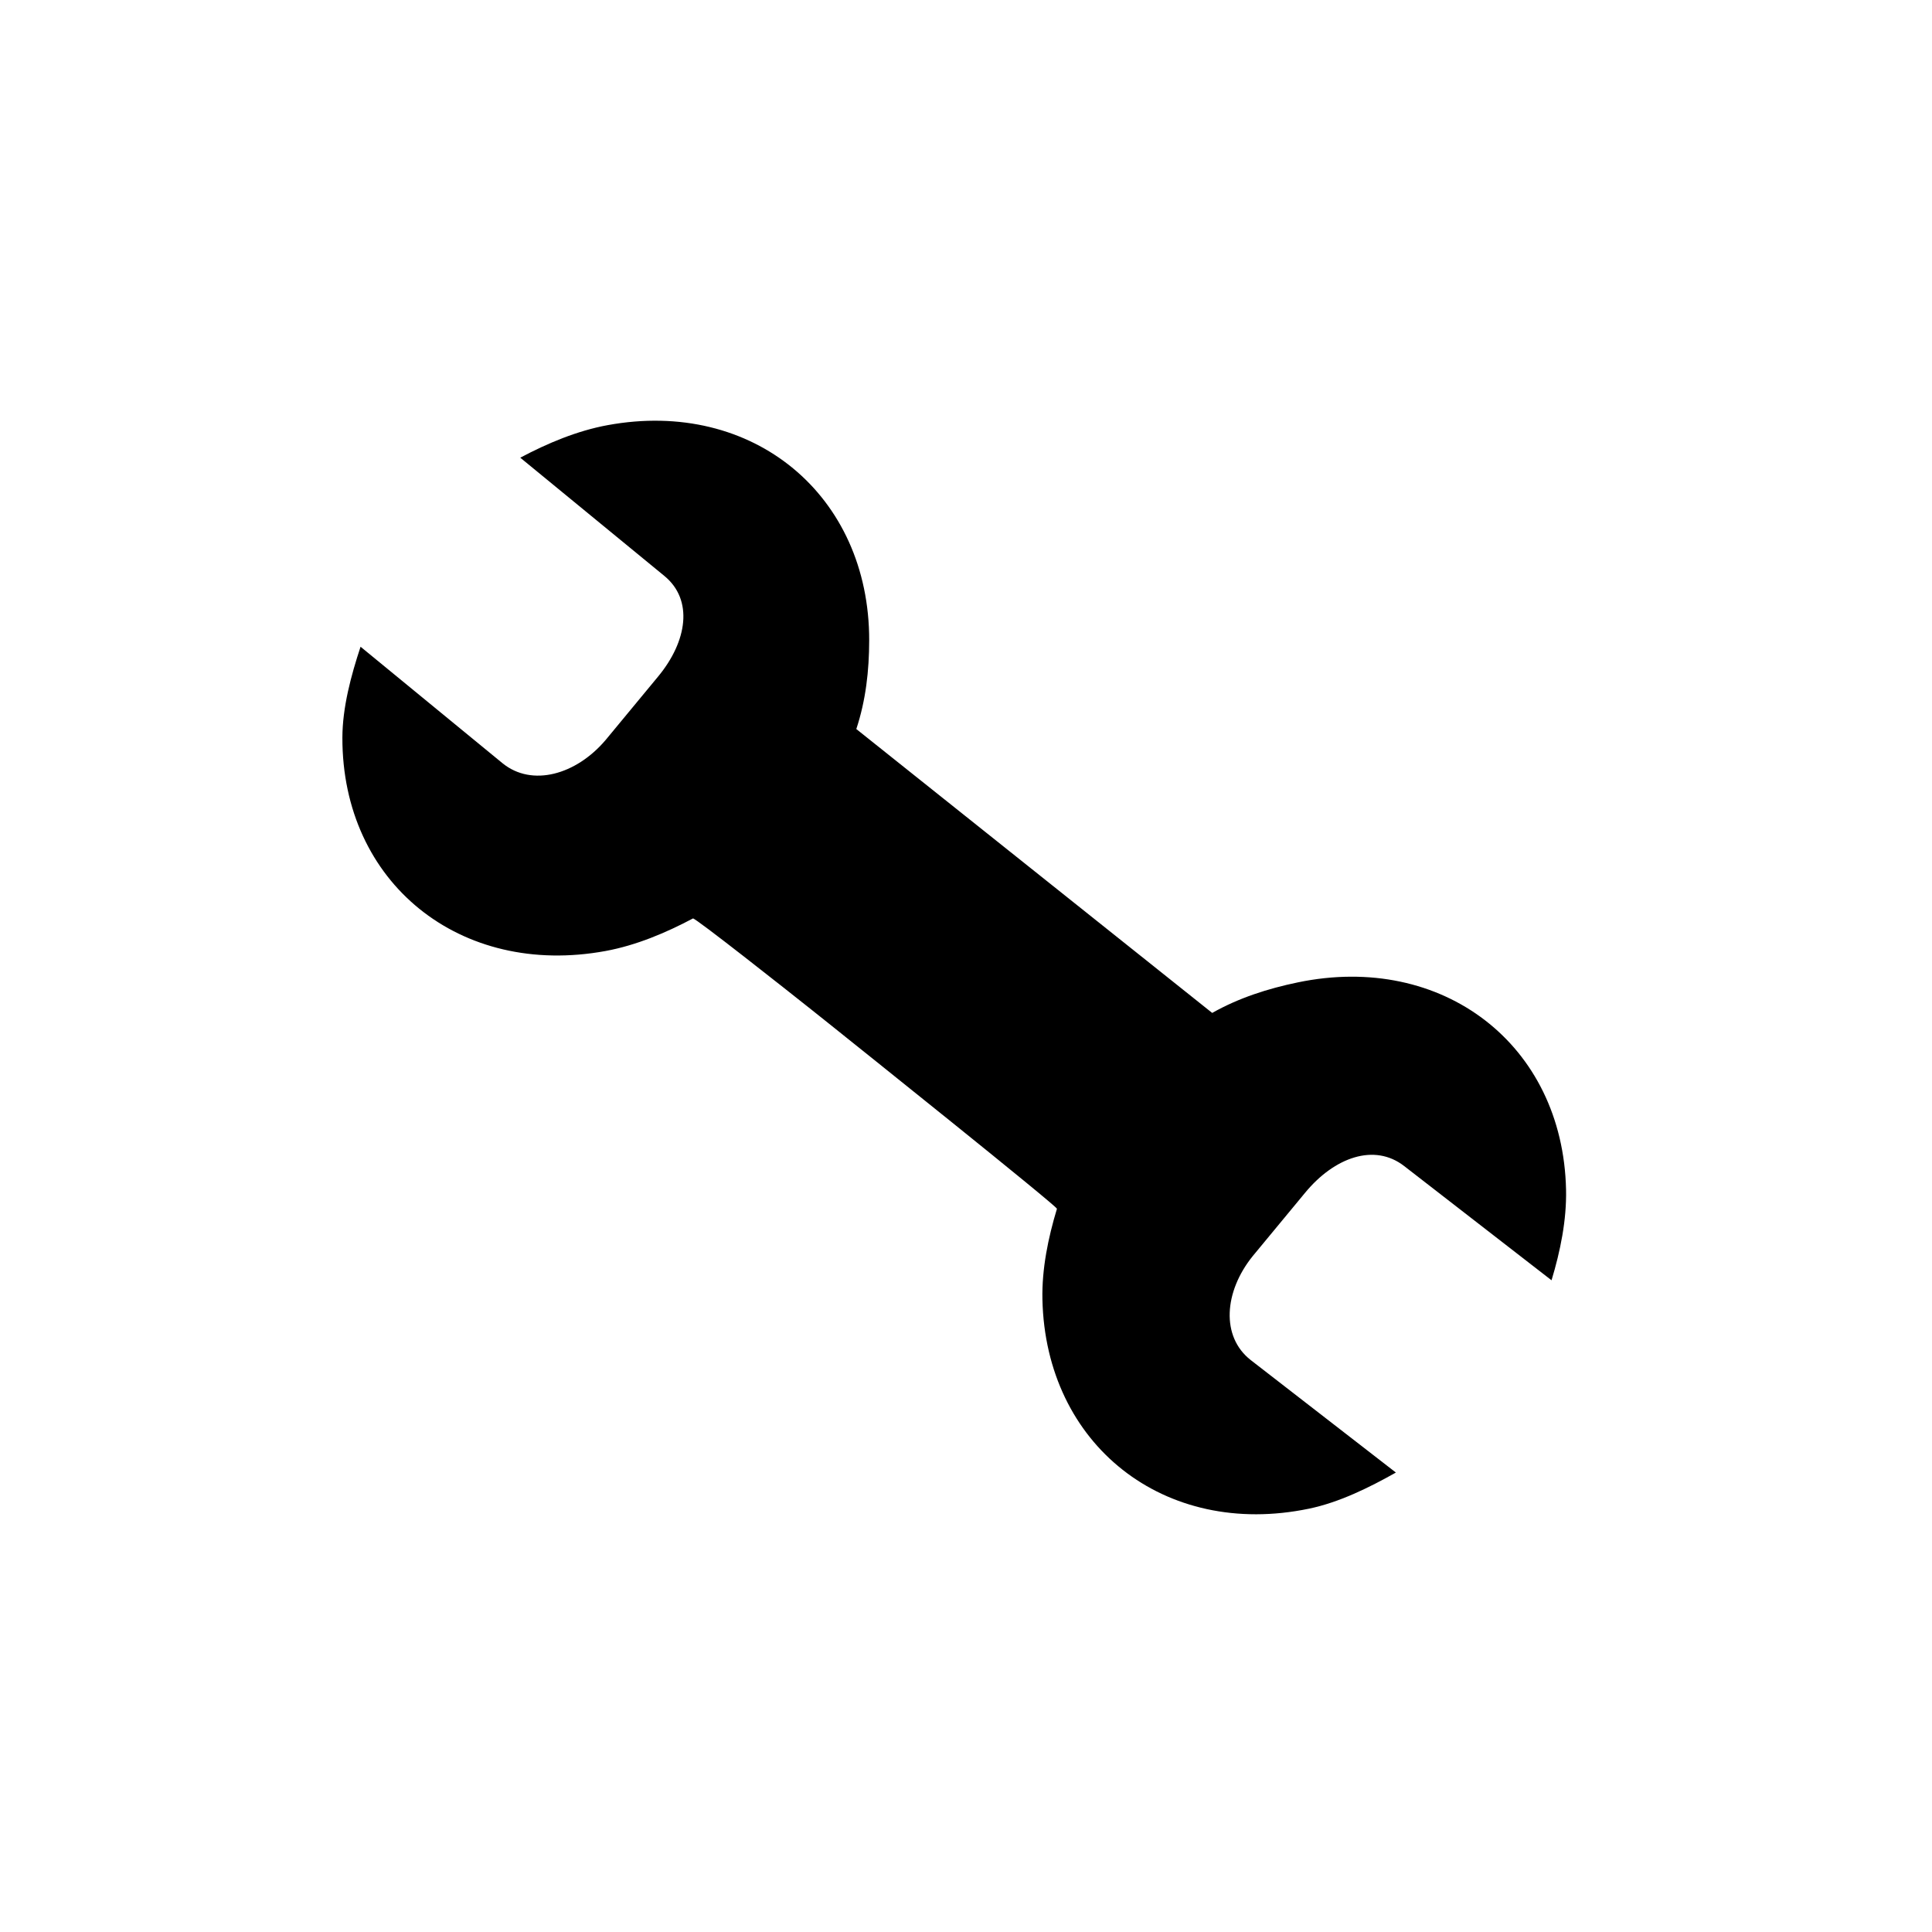
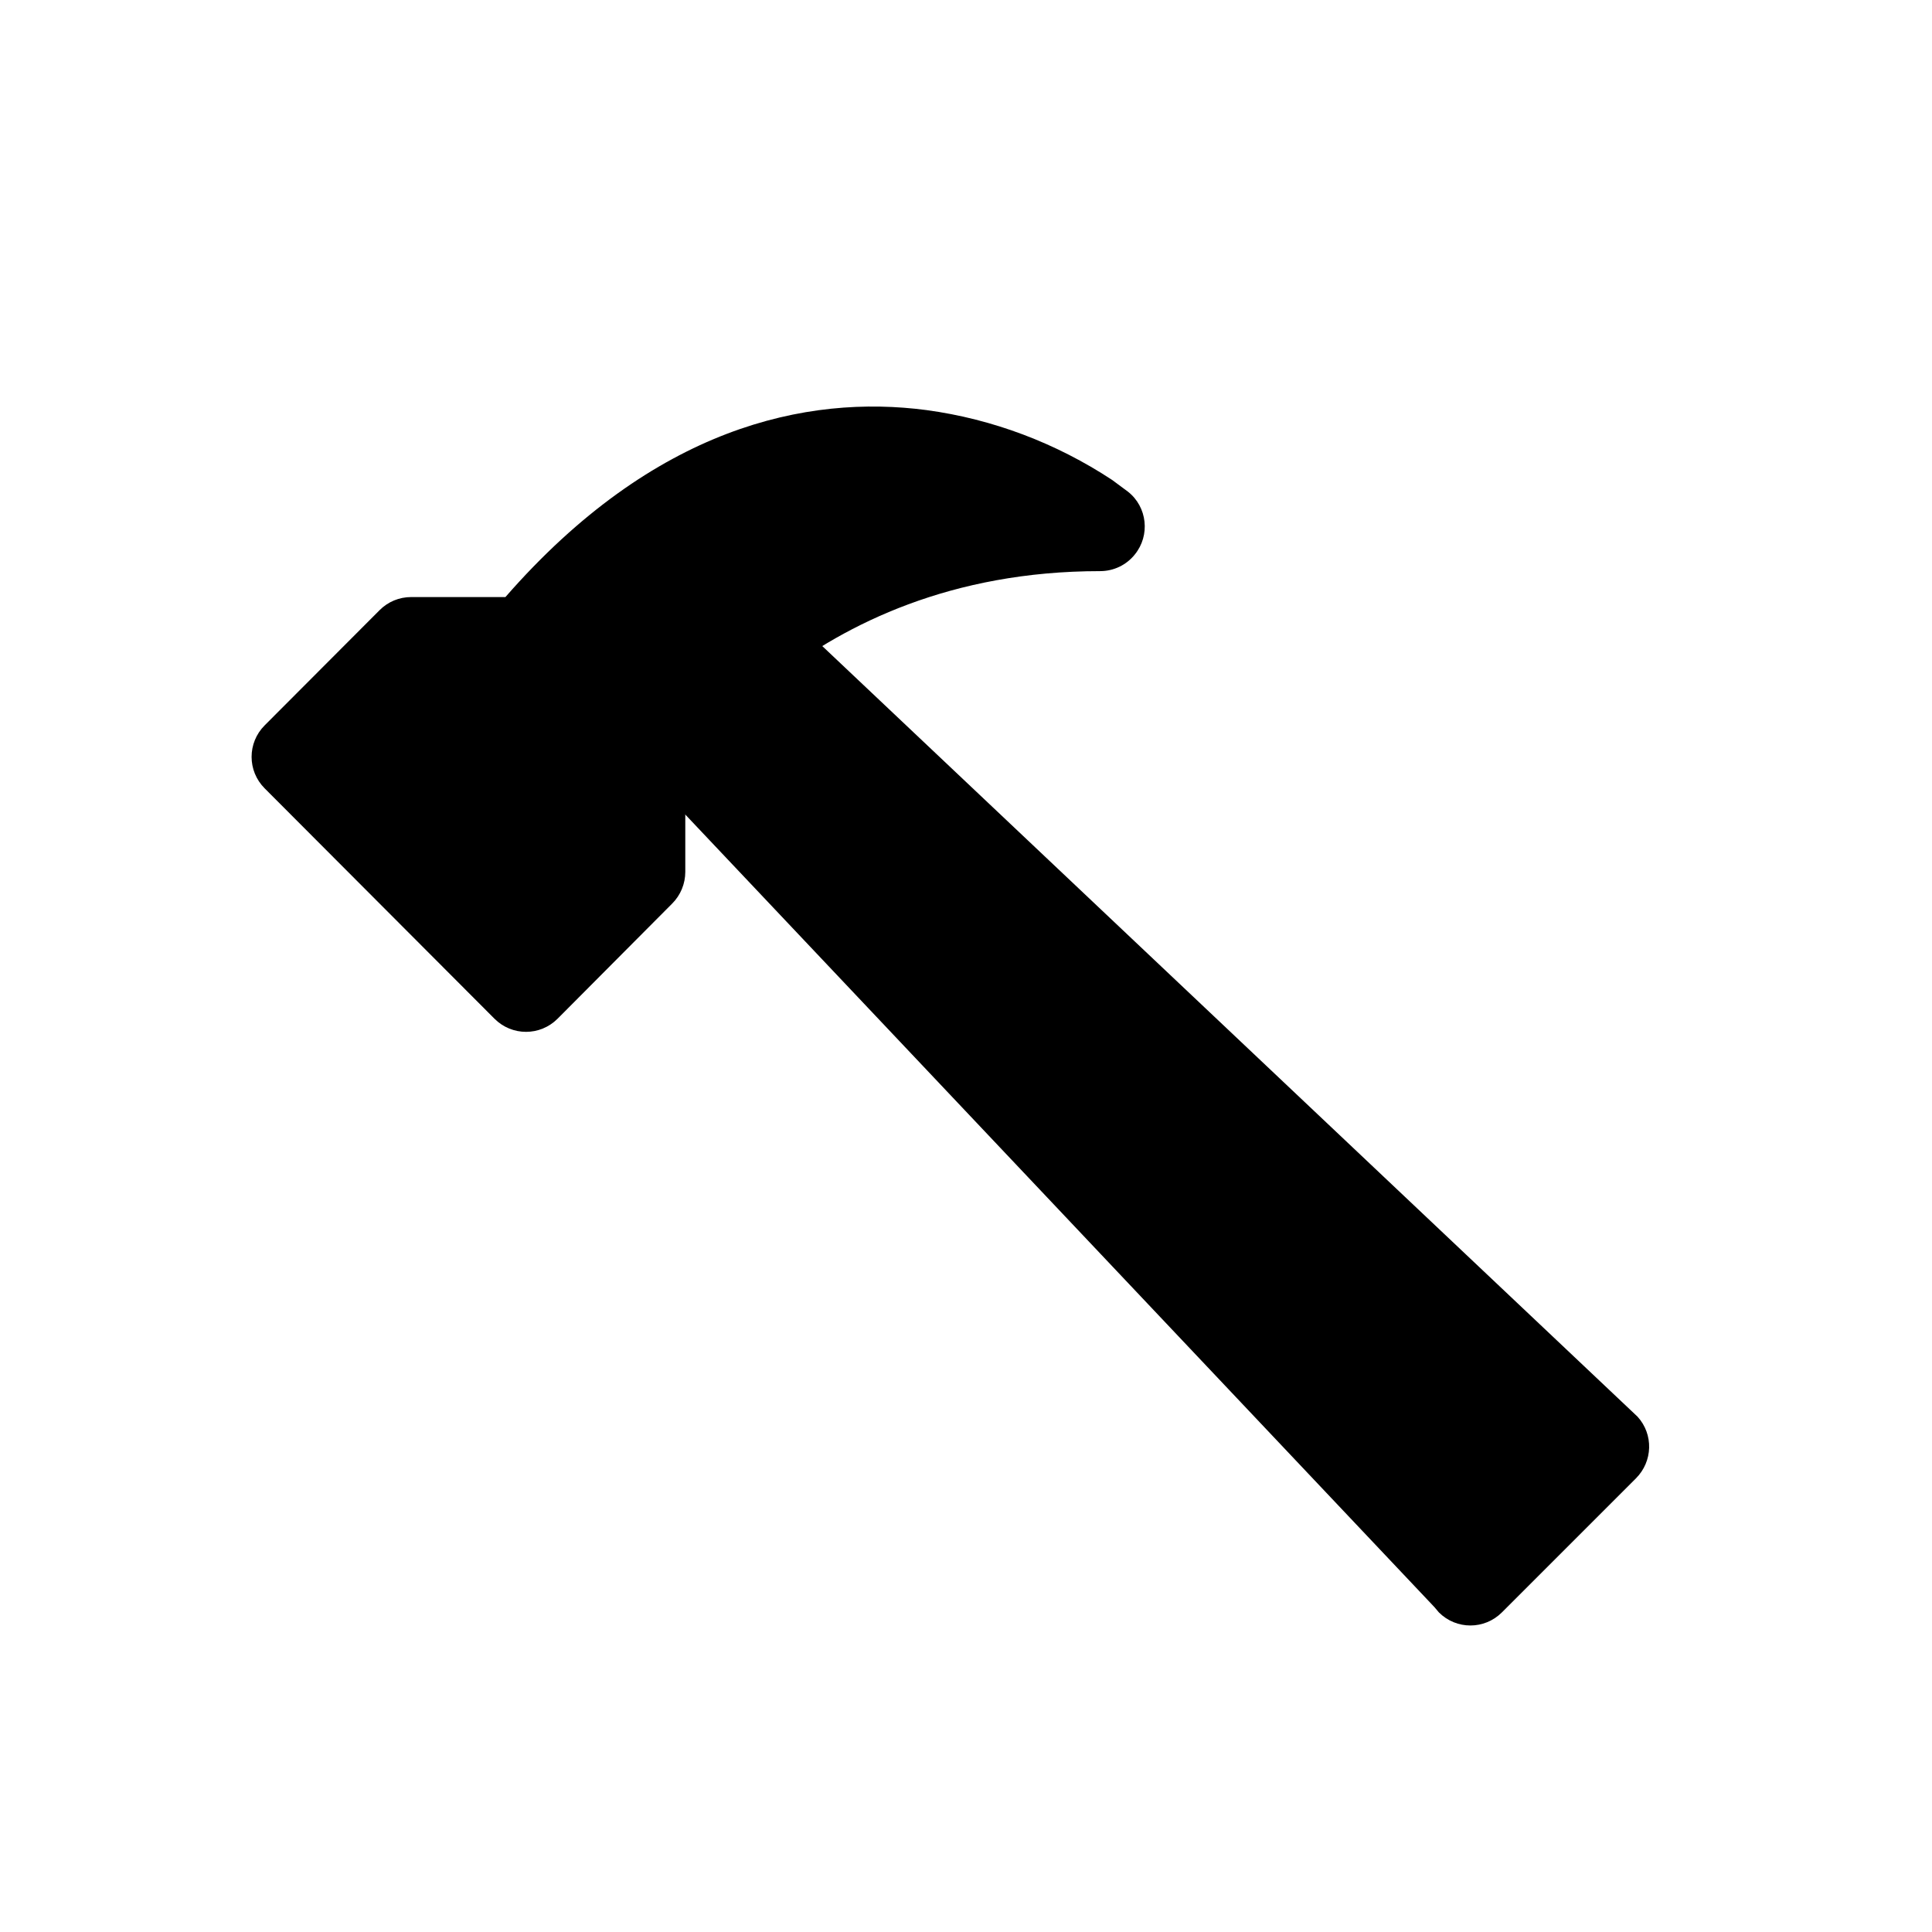
<svg xmlns="http://www.w3.org/2000/svg" xmlns:xlink="http://www.w3.org/1999/xlink" version="1.0" width="128" height="128" id="svg2" xml:space="preserve">
  <defs id="defs5">
    <linearGradient id="linearGradient19282" gradientTransform="matrix(0,0,0,0,2.1808631e11,6.2303351e11)">
      <stop style="stop-color:#666666;stop-opacity:1;" offset="0" id="stop19284" />
    </linearGradient>
  </defs>
  <g transform="translate(-1341.574,-667.1378)" id="zoom-original">
    <g transform="matrix(0.996399,0,0,1,95.08523,-222.9354)" id="zoom_1_to_1">
      <use xlink:href="#g5796" transform="matrix(1,0,0,0.997925,-0.04089,0.477615)" x="0" y="0" id="use5816" width="1250" height="1250" />
    </g>
  </g>
  <g transform="matrix(0.9921895,0,0,1,-1340.237,-666.5753)" id="zoom-half-size">
    <use xlink:href="#g5796" height="1250" width="1250" id="use5818" y="0" x="0" transform="matrix(0.996399,0,0,0.997925,95.04449,-202.4578)" />
  </g>
  <g id="g11074" transform="matrix(1,0,0,0.9980195,-1317.074,-1147.924)" />
  <g id="g11109" transform="translate(-1317.074,-1169)" />
  <g id="g11198" transform="translate(-1317.074,-1169)" />
  <g id="g11329" transform="translate(-1297.074,-1169)" />
  <g id="zoom-fit-selection" transform="translate(-1340.074,-1149.5)">
    <g transform="translate(0,20)" id="g11156">
      <g transform="translate(0,19.96825)" id="g11158">
        <g transform="matrix(1,0,0,0.9980195,0,21.07621)" id="g11160" />
      </g>
    </g>
  </g>
  <g id="g11563" transform="translate(-1340.074,-1109.5)">
    <g id="g11565">
      <g id="g11567" transform="translate(0,20)">
        <g id="g11569" transform="translate(0,19.96825)">
          <g id="g11571" transform="matrix(1,0,0,0.9980195,0,21.07621)" />
        </g>
      </g>
    </g>
  </g>
  <g id="g11647" transform="translate(-1254.074,-1069)" />
  <g transform="matrix(-1,0,0,1,-1215.074,-1069)" id="g11659" />
  <rect style="opacity:0.3;fill:url(#linearGradient19282);fill-opacity:1;stroke:none" id="rect19405" width="0" height="1" x="-1199.074" y="-551.638" ry="0" />
  <g id="g39728" transform="translate(-1317.074,-1169)" />
  <g transform="translate(-1712.731,-841.9816)" id="g39833" />
  <use transform="translate(-1084.102,-514.172)" x="0" y="0" id="use5704" width="1250" height="1250" xlink:href="#rect4442" />
  <g style="fill:none" transform="matrix(0.9001378,0,0,0.8929798,-1435.118,-640.613)" id="g14408" />
  <use x="0" y="0" id="use4586" transform="matrix(0.692914,0,0,0.7095337,-1400.888,-814.014)" width="1250" height="1250" xlink:href="#g5772" />
  <use x="0" y="0" id="use4586-2" transform="matrix(0.695835,0,0,0.741921,-1416.894,-819.4278)" width="1250" height="1250" xlink:href="#g5772" />
  <use transform="matrix(0.695835,0,0,0.741921,-1372.894,-821.9278)" x="0" y="0" id="use4589" width="1250" height="1250" xlink:href="#g5772" />
  <use transform="matrix(0.6289752,0,0,1.162431,-1298.135,-924.1497)" x="0" y="0" id="use4592" width="1250" height="1250" xlink:href="#g5772" />
  <use transform="translate(-545.0644,-795.3362)" x="0" y="0" id="use3738" width="1250" height="1250" xlink:href="#rect10675" />
  <use transform="translate(-544.098,-778.6137)" x="0" y="0" id="use4635" width="1250" height="1250" xlink:href="#use5758" />
  <use transform="translate(-548.1129,-854.6913)" x="0" y="0" id="use9872" width="1250" height="1250" xlink:href="#g6043" />
  <use height="1250" width="1250" id="use10185" y="0" x="0" transform="translate(-503.0811,-794.3896)" xlink:href="#rect10675" />
  <use transform="translate(-515.0811,-782.3896)" x="0" y="0" id="use10187" width="1250" height="1250" xlink:href="#rect10675" />
  <use transform="translate(-529.0643,-860.7335)" x="0" y="0" id="use9872-0" width="1250" height="1250" xlink:href="#g6043" />
  <use height="1250" width="1250" id="use10185-8" y="0" x="0" transform="translate(-484.0326,-800.4318)" xlink:href="#rect10675" />
  <use transform="translate(-496.0326,-788.4318)" x="0" y="0" id="use10187-8" width="1250" height="1250" xlink:href="#rect10675" />
  <use style="stroke:url(#linearGradient19282);stroke-opacity:1" height="1250" width="1250" transform="matrix(1.137742,0,0,1.13997,-736.3972,-790.7823)" id="use5845-6" y="0" x="0" xlink:href="#use5756-0-3" />
  <use style="stroke:url(#linearGradient19282);stroke-opacity:1" height="1250" width="1250" transform="matrix(1.137742,0,0,1.13997,-741.3969,-783.5538)" id="use5845-6-1" y="0" x="0" xlink:href="#use5756-0-3" />
  <use style="stroke:url(#linearGradient19282);stroke-opacity:1" height="1250" width="1250" transform="matrix(1.137742,0,0,1.13997,-728.8042,-779.9035)" id="use5845-6-1-9" y="0" x="0" xlink:href="#use5756-0-3" />
  <g id="g31444" transform="translate(-1190.074,-775.5)">
    <g transform="translate(0,20)" id="g31446">
      <g transform="translate(0,19.96825)" id="g31448">
        <g transform="matrix(1,0,0,0.9980195,0,21.07621)" id="g31450" />
      </g>
    </g>
  </g>
  <style type="text/css" id="style8">
      .Border { fill: lightGray; stroke: black; stroke-width: 4; }
      .Label { font-size:24; font-family:Arial; fill:black; }
   </style>
  <style type="text/css" id="style8-7">
      .Border { fill: lightGray; stroke: black; stroke-width: 4; }
      .Label { font-size:24; font-family:Arial; fill:black; }
   </style>
  <style type="text/css" id="style8-3">
      .Border { fill: lightGray; stroke: black; stroke-width: 4; }
      .Label { font-size:24; font-family:Arial; fill:black; }
   </style>
  <style type="text/css" id="style8-6">
      .Border { fill: lightGray; stroke: black; stroke-width: 4; }
      .Label { font-size:24; font-family:Arial; fill:black; }
   </style>
  <style id="style8-1" type="text/css">
      .Border { fill: lightGray; stroke: black; stroke-width: 4; }
      .Label { font-size:24; font-family:Arial; fill:black; }
   </style>
  <style id="style8-7-0" type="text/css">
      .Border { fill: lightGray; stroke: black; stroke-width: 4; }
      .Label { font-size:24; font-family:Arial; fill:black; }
   </style>
  <style id="style8-3-2" type="text/css">
      .Border { fill: lightGray; stroke: black; stroke-width: 4; }
      .Label { font-size:24; font-family:Arial; fill:black; }
   </style>
  <style id="style8-6-7" type="text/css">
      .Border { fill: lightGray; stroke: black; stroke-width: 4; }
      .Label { font-size:24; font-family:Arial; fill:black; }
   </style>
  <g id="Notification" transform="translate(-1322.568,-1368.649)" />
  <g transform="translate(-1519.594,-603.8315)" id="zoom-original-9">
    <g transform="matrix(0.996399,0,0,1,95.08523,-222.9354)" id="zoom_1_to_1-1">
      <use xlink:href="#g5796" transform="matrix(1,0,0,0.997925,-0.04089,0.477615)" x="0" y="0" id="use5816-2" width="1250" height="1250" />
    </g>
  </g>
  <g transform="matrix(0.9921895,0,0,1,-1518.257,-603.269)" id="zoom-half-size-7">
    <use xlink:href="#g5796" height="1250" width="1250" id="use5818-0" y="0" x="0" transform="matrix(0.996399,0,0,0.997925,95.04449,-202.4578)" />
  </g>
  <g id="g11074-9" transform="matrix(1,0,0,0.9980195,-1495.094,-1084.618)" />
  <g id="g11109-3" transform="translate(-1495.094,-1105.694)" />
  <g id="g11198-6" transform="translate(-1495.094,-1105.694)" />
  <g id="g11329-0" transform="translate(-1475.094,-1105.694)" />
  <g id="zoom-fit-selection-6" transform="translate(-1518.094,-1086.194)">
    <g transform="translate(0,20)" id="g11156-2">
      <g transform="translate(0,19.96825)" id="g11158-6">
        <g transform="matrix(1,0,0,0.9980195,0,21.07621)" id="g11160-1" />
      </g>
    </g>
  </g>
  <g id="g11563-8" transform="translate(-1518.094,-1046.194)">
    <g id="g11565-7">
      <g id="g11567-9" transform="translate(0,20)">
        <g id="g11569-2" transform="translate(0,19.96825)">
          <g id="g11571-0" transform="matrix(1,0,0,0.9980195,0,21.07621)" />
        </g>
      </g>
    </g>
  </g>
  <g id="g11647-2" transform="translate(-1432.094,-1005.694)" />
  <g transform="matrix(-1,0,0,1,-1393.094,-1005.694)" id="g11659-3" />
  <rect style="opacity:0.3;fill:url(#linearGradient19282);fill-opacity:1;stroke:none" id="rect19405-7" width="0" height="1" x="-1377.094" y="-488.332" ry="0" />
  <g id="g39728-5" transform="translate(-1495.094,-1105.694)" />
  <g transform="translate(-1890.751,-778.6753)" id="g39833-9" />
-   <path id="path3908-6" d="m 23.888,42.848 c -0.631,1.91 -1.2,4.019 -1.204,6.027 -0.017,9.609 7.796,15.907 17.441,14.13 2.015,-0.371 3.982,-1.198 5.785,-2.155 0.128,-0.068 6.238,4.76 7.879,6.066 0.226,0.181 1.072,0.855 1.072,0.855 1.86,1.488 15.21,12.167 15.164,12.314 -0.584,1.929 -1.005,3.989 -0.962,6.002 0.208,9.636 8.087,15.856 17.659,13.867 2,-0.415 3.986,-1.395 5.759,-2.394 L 82.86,90.105 c -1.98,-1.552 -1.766,-4.526 0.133,-6.882 l 3.482,-4.21 c 1.928,-2.332 4.579,-3.3 6.563,-1.753 l 9.755,7.562 c 0.584,-1.929 1.005,-3.989 0.962,-6.002 -0.208,-9.636 -8.196,-15.725 -17.768,-13.735 -2,0.415 -3.902,1.025 -5.676,2.024 l -3.215,-2.565 -17.148,-13.678 -3.215,-2.565 c 0.631,-1.91 0.849,-3.863 0.853,-5.871 0.017,-9.609 -7.687,-16.038 -17.333,-14.262 -2.015,0.371 -3.982,1.198 -5.784,2.155 l 9.537,7.826 c 1.949,1.589 1.528,4.336 -0.4,6.668 l -3.482,4.21 c -1.958,2.308 -4.88,3.126 -6.831,1.539 L 23.888,42.848 Z" style="color:#000000;font-style:normal;font-variant:normal;font-weight:normal;font-stretch:normal;font-size:medium;line-height:normal;font-family:Sans;-inkscape-font-specification:Sans;text-indent:0;text-align:start;text-decoration:none;text-decoration-line:none;letter-spacing:normal;word-spacing:normal;text-transform:none;writing-mode:lr-tb;direction:ltr;text-anchor:start;display:inline;overflow:visible;visibility:visible;fill:#000000;fill-opacity:1;fill-rule:nonzero;stroke:none;stroke-width:16.569;marker:none;enable-background:accumulate" />
  <use transform="translate(-1262.122,-450.8657)" x="0" y="0" id="use5704-2" width="1250" height="1250" xlink:href="#rect4442" />
  <g style="fill:none" transform="matrix(0.9001378,0,0,0.8929798,-1613.138,-577.3067)" id="g14408-2" />
  <use x="0" y="0" id="use4586-8" transform="matrix(0.692914,0,0,0.7095337,-1578.908,-750.7077)" width="1250" height="1250" xlink:href="#g5772" />
  <use x="0" y="0" id="use4586-2-9" transform="matrix(0.695835,0,0,0.741921,-1594.914,-756.1215)" width="1250" height="1250" xlink:href="#g5772" />
  <use transform="matrix(0.695835,0,0,0.741921,-1550.914,-758.6215)" x="0" y="0" id="use4589-7" width="1250" height="1250" xlink:href="#g5772" />
  <use transform="matrix(0.6289752,0,0,1.162431,-1476.155,-860.8434)" x="0" y="0" id="use4592-3" width="1250" height="1250" xlink:href="#g5772" />
  <use transform="translate(-723.0844,-732.0299)" x="0" y="0" id="use3738-6" width="1250" height="1250" xlink:href="#rect10675" />
  <use transform="translate(-722.118,-715.3074)" x="0" y="0" id="use4635-1" width="1250" height="1250" xlink:href="#use5758" />
  <use transform="translate(-726.1329,-791.385)" x="0" y="0" id="use9872-2" width="1250" height="1250" xlink:href="#g6043" />
  <use height="1250" width="1250" id="use10185-9" y="0" x="0" transform="translate(-681.1011,-731.0833)" xlink:href="#rect10675" />
  <use transform="translate(-693.1011,-719.0833)" x="0" y="0" id="use10187-3" width="1250" height="1250" xlink:href="#rect10675" />
  <use transform="translate(-707.0843,-797.4272)" x="0" y="0" id="use9872-0-1" width="1250" height="1250" xlink:href="#g6043" />
  <use height="1250" width="1250" id="use10185-8-9" y="0" x="0" transform="translate(-662.0525,-737.1255)" xlink:href="#rect10675" />
  <use transform="translate(-674.0525,-725.1255)" x="0" y="0" id="use10187-8-4" width="1250" height="1250" xlink:href="#rect10675" />
  <use style="stroke:url(#linearGradient19282);stroke-opacity:1" height="1250" width="1250" transform="matrix(1.137742,0,0,1.13997,-914.4172,-727.476)" id="use5845-6-7" y="0" x="0" xlink:href="#use5756-0-3" />
  <use style="stroke:url(#linearGradient19282);stroke-opacity:1" height="1250" width="1250" transform="matrix(1.137742,0,0,1.13997,-919.4169,-720.2475)" id="use5845-6-1-8" y="0" x="0" xlink:href="#use5756-0-3" />
  <use style="stroke:url(#linearGradient19282);stroke-opacity:1" height="1250" width="1250" transform="matrix(1.137742,0,0,1.13997,-906.8242,-716.5972)" id="use5845-6-1-9-4" y="0" x="0" xlink:href="#use5756-0-3" />
  <g id="g31444-5" transform="translate(-1368.094,-712.1937)">
    <g transform="translate(0,20)" id="g31446-0">
      <g transform="translate(0,19.96825)" id="g31448-3">
        <g transform="matrix(1,0,0,0.9980195,0,21.07621)" id="g31450-6" />
      </g>
    </g>
  </g>
+   <style type="text/css" id="style8-0">
+       .Border { fill: lightGray; stroke: black; stroke-width: 4; }
+       .Label { font-size:24; font-family:Arial; fill:black; }
+    </style>
+   <style type="text/css" id="style8-7-6">
+       .Border { fill: lightGray; stroke: black; stroke-width: 4; }
+       .Label { font-size:24; font-family:Arial; fill:black; }
+    </style>
+   <style type="text/css" id="style8-3-3">
+       .Border { fill: lightGray; stroke: black; stroke-width: 4; }
+       .Label { font-size:24; font-family:Arial; fill:black; }
+    </style>
+   <style type="text/css" id="style8-6-2">
+       .Border { fill: lightGray; stroke: black; stroke-width: 4; }
+       .Label { font-size:24; font-family:Arial; fill:black; }
+    </style>
+   <style id="style8-1-0" type="text/css">
+       .Border { fill: lightGray; stroke: black; stroke-width: 4; }
+       .Label { font-size:24; font-family:Arial; fill:black; }
+    </style>
+   <style id="style8-7-0-6" type="text/css">
+       .Border { fill: lightGray; stroke: black; stroke-width: 4; }
+       .Label { font-size:24; font-family:Arial; fill:black; }
+    </style>
+   <style id="style8-3-2-1" type="text/css">
+       .Border { fill: lightGray; stroke: black; stroke-width: 4; }
+       .Label { font-size:24; font-family:Arial; fill:black; }
+    </style>
+   <style id="style8-6-7-5" type="text/css">
+       .Border { fill: lightGray; stroke: black; stroke-width: 4; }
+       .Label { font-size:24; font-family:Arial; fill:black; }
+    </style>
+   <style type="text/css" id="style968">
+ 	.st0{fill-rule:evenodd;clip-rule:evenodd;}
+ </style>
+   <g id="g974" transform="matrix(0.1808275,0,0,0.1808275,16.66865,21.02183)">
+     <path d="m 321.1,63.9 c 7.1,5.6 8.2,16 2.5,23 -3.1,3.9 -7.8,6.1 -12.7,6.1 -54.7,0 -93.3,19.5 -118.3,38.8 L 158.9,166 v 37.2 c 0,4.3 -1.7,8.5 -4.8,11.6 l -42,42.2 c -6.4,6.4 -16.7,6.4 -23.1,0 v 0 L 4.8,172.6 c -6.4,-6.4 -6.4,-16.7 0,-23.1 l 42.1,-42.2 c 3.1,-3.1 7.2,-4.8 11.6,-4.8 H 93 C 147.4,40.2 203.4,28.2 247.3,34 c 24.3,3.3 47.5,12.1 68,25.6 z" id="path970" />
+     <path class="st0" d="m 196.7,114.5 c 4.5,0.1 8.8,2 11.8,5.4 l 299.3,282.9 c 5.9,6.5 5.6,16.4 -0.6,22.6 l -49.1,49.1 c -6.4,6.4 -16.7,6.4 -23.1,0 l -1.6,-1.9 -282.9,-299.3 c -4.8,-6.5 -4.1,-15.6 1.6,-21.3 l 32.7,-32.7 c 3.1,-3.1 7.5,-4.9 11.9,-4.8 z" id="path972" />
+   </g>
</svg>
